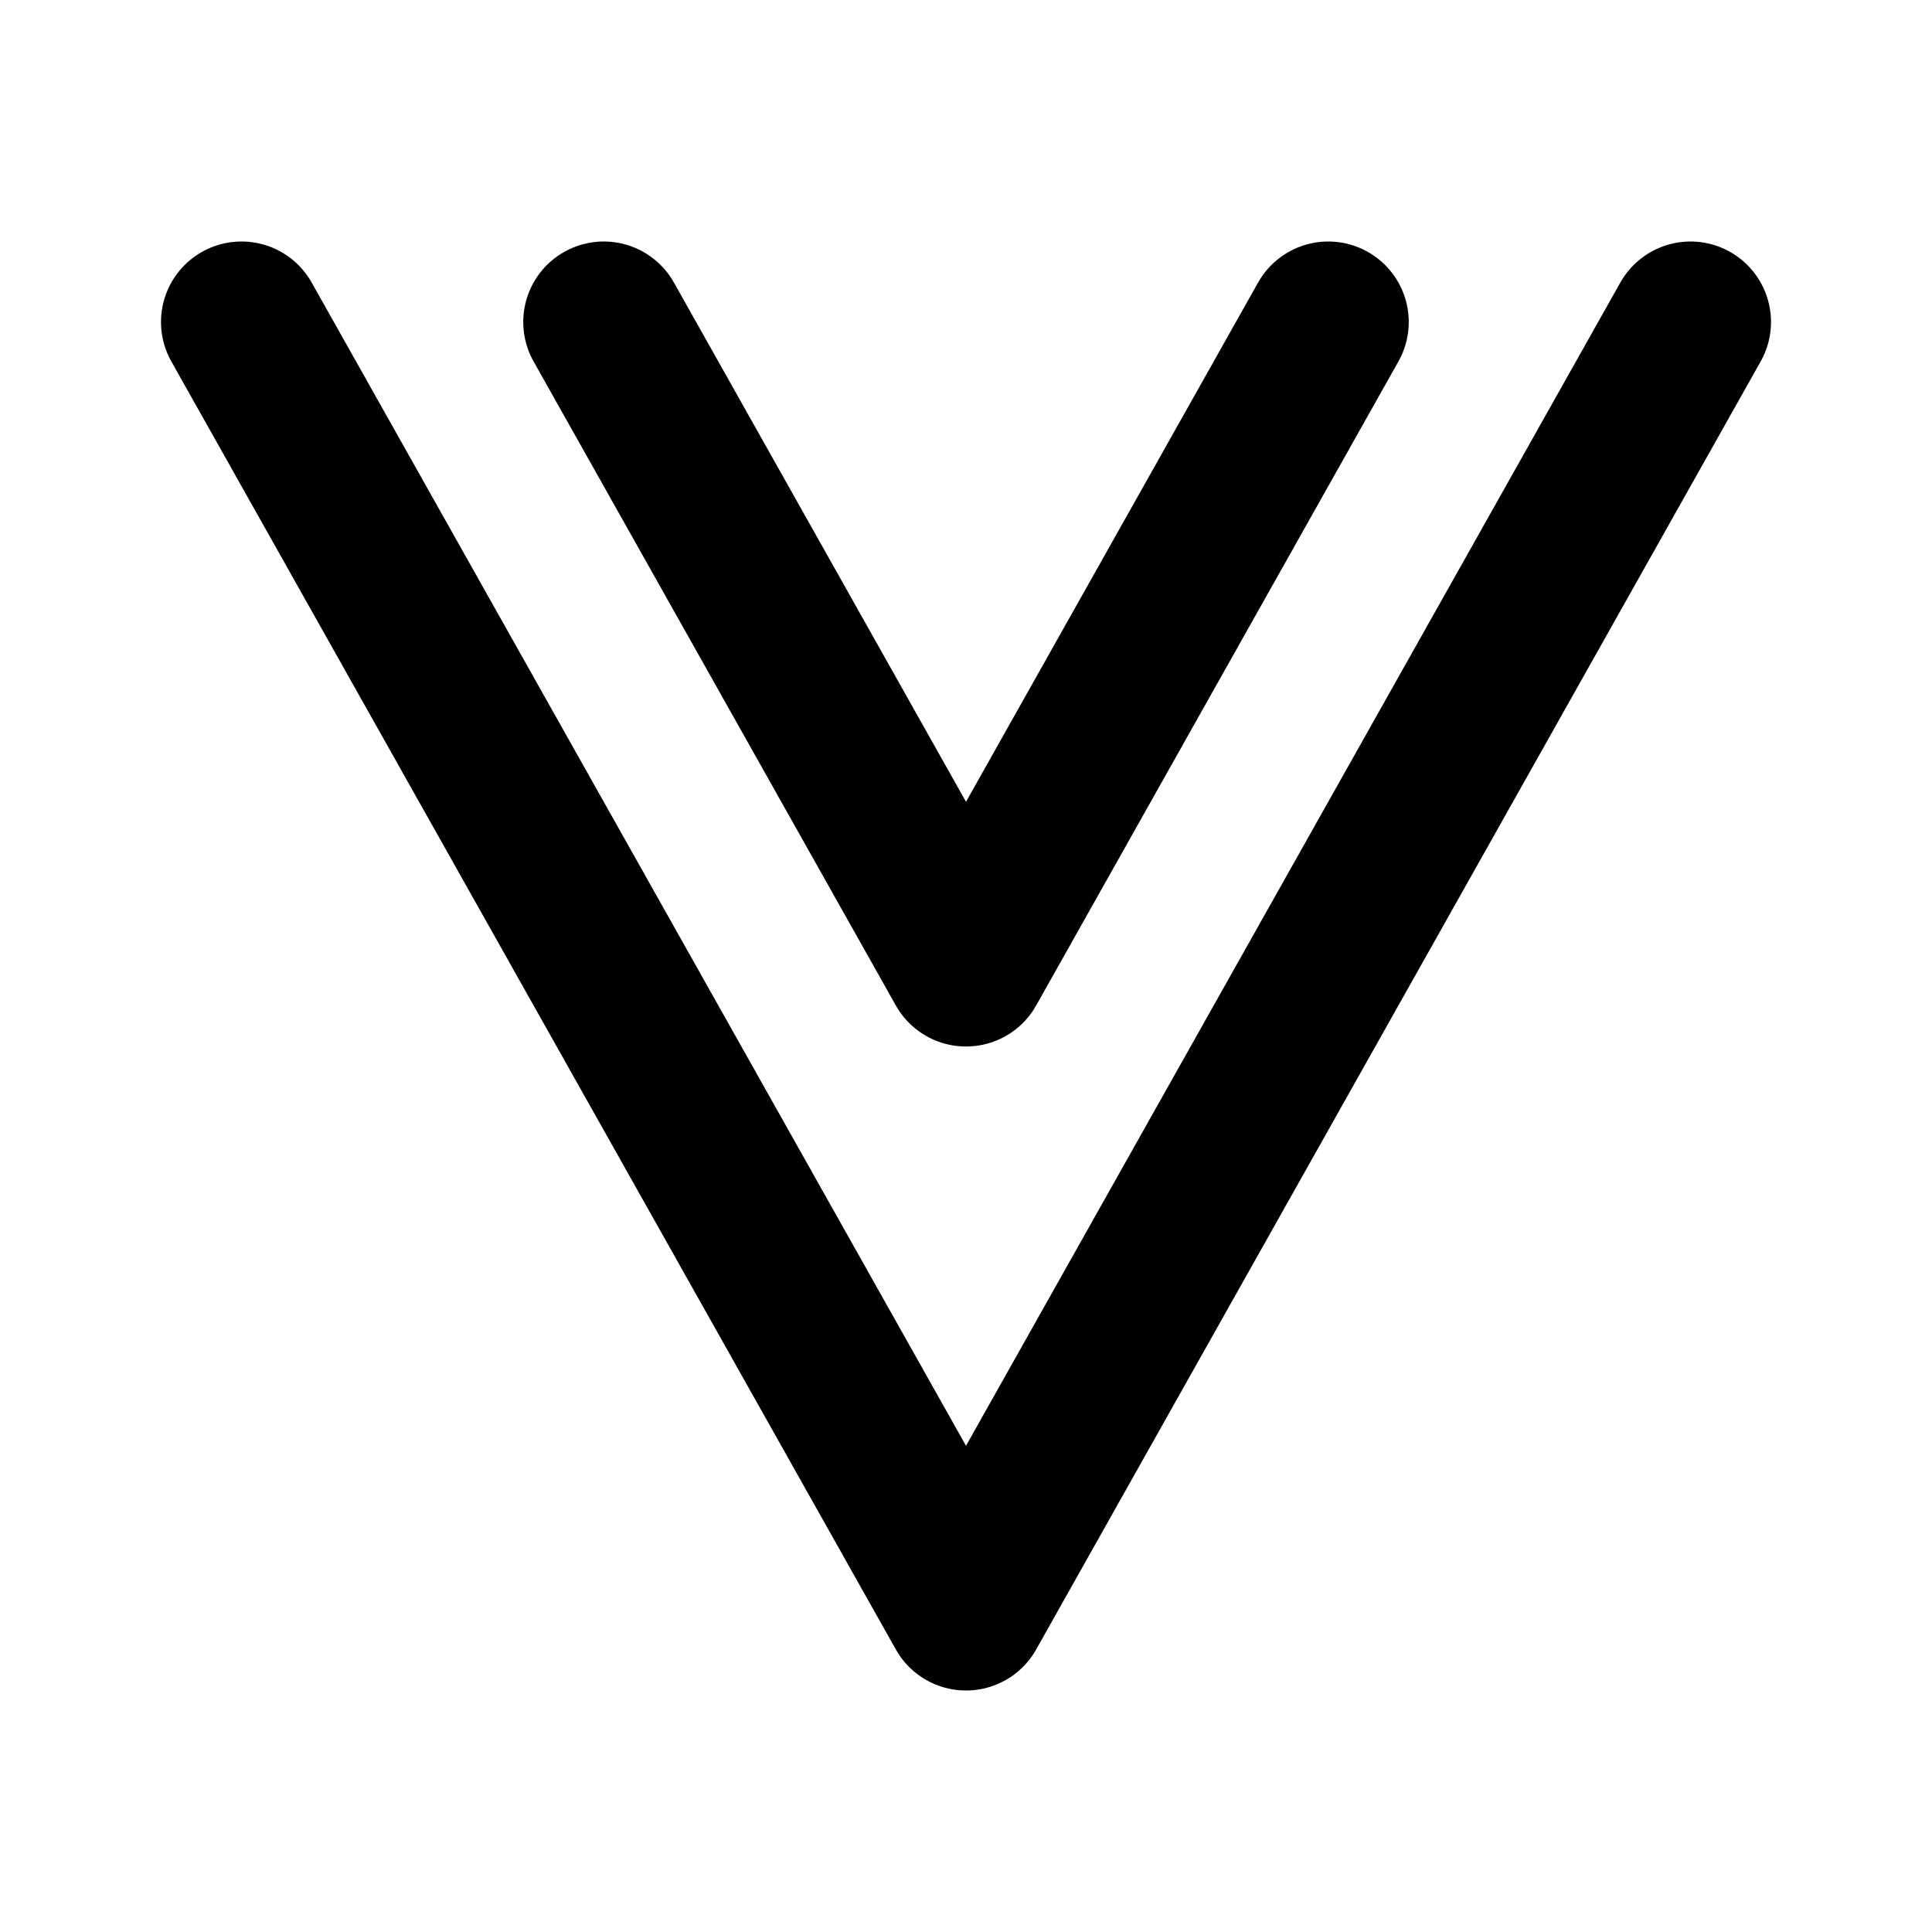
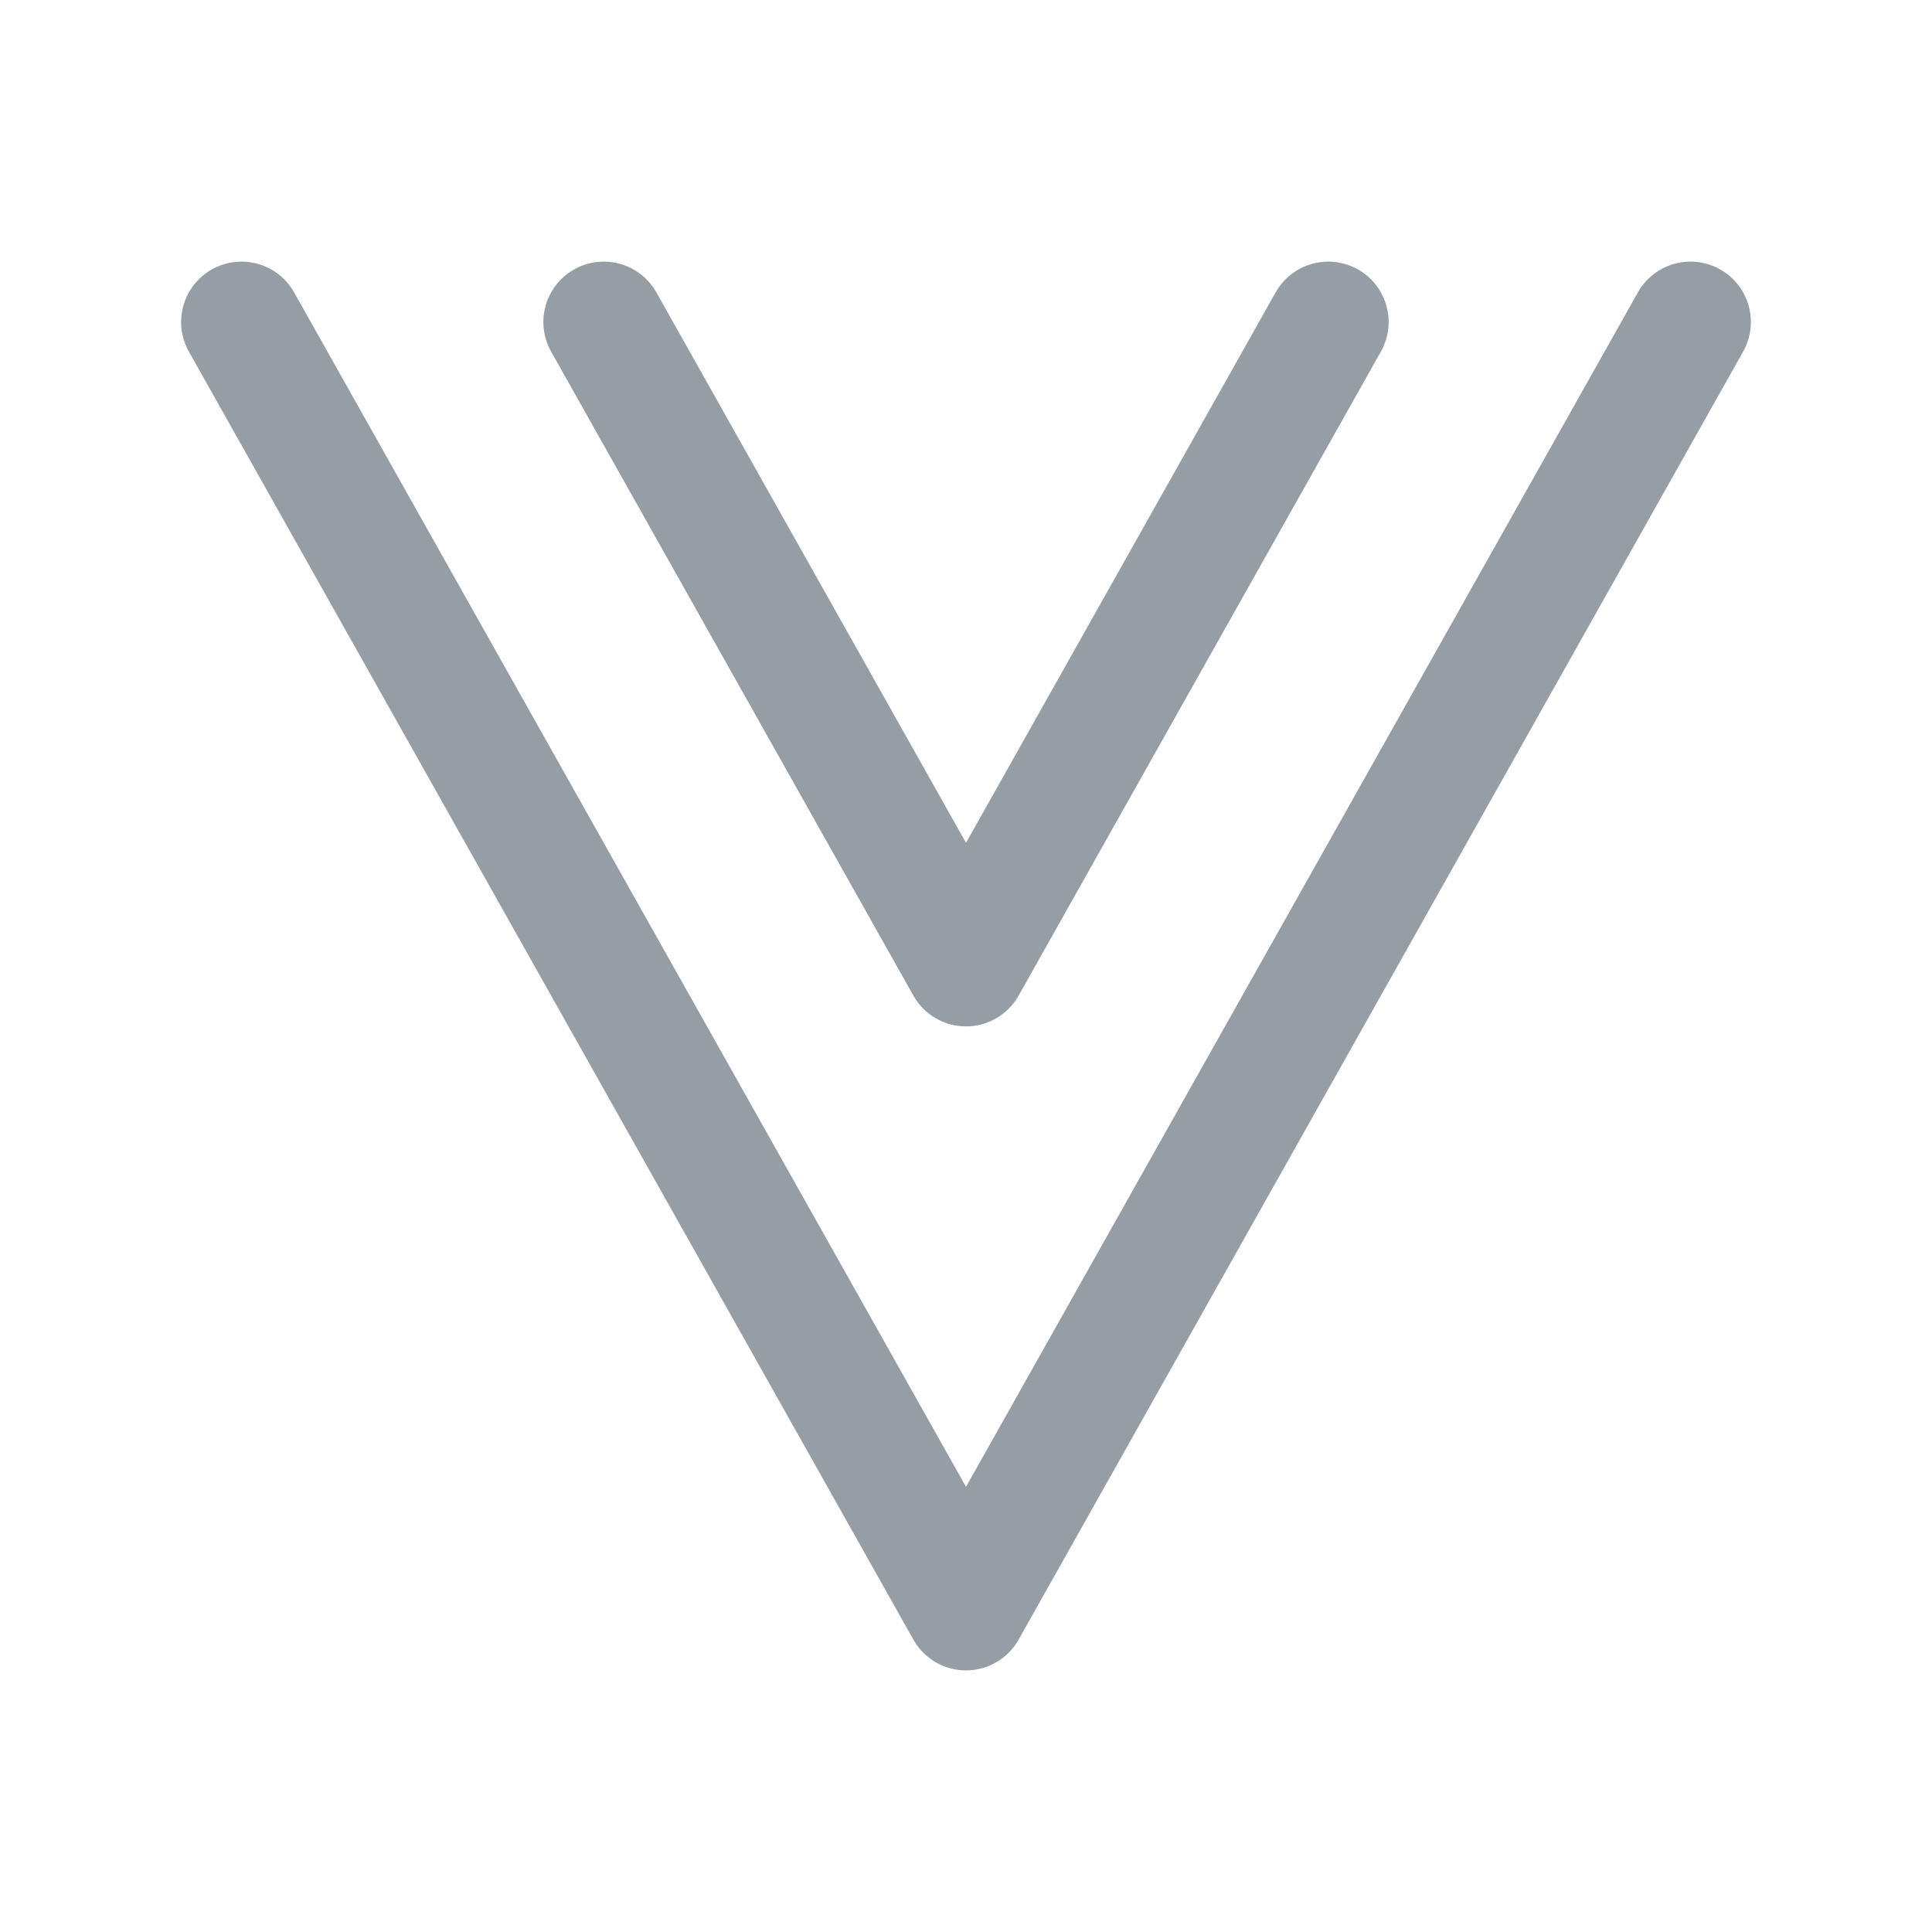
- <svg xmlns="http://www.w3.org/2000/svg" class="icon icon-tabler icon-tabler-brand-vue" width="24" height="24" viewBox="0 0 24 24" stroke-width="2" stroke="currentColor" fill="none" stroke-linecap="round" stroke-linejoin="round">
+ <svg xmlns="http://www.w3.org/2000/svg" class="icon icon-tabler icon-tabler-brand-vue" width="24" height="24" viewBox="0 0 24 24" stroke-width="1.5" stroke="#959DA5" fill="none" stroke-linecap="round" stroke-linejoin="round">
  <path stroke="none" d="M0 0h24v24H0z" fill="none" />
  <path d="M16.5 4l-4.5 8l-4.5 -8" />
  <path d="M3 4l9 16l9 -16" />
</svg>
